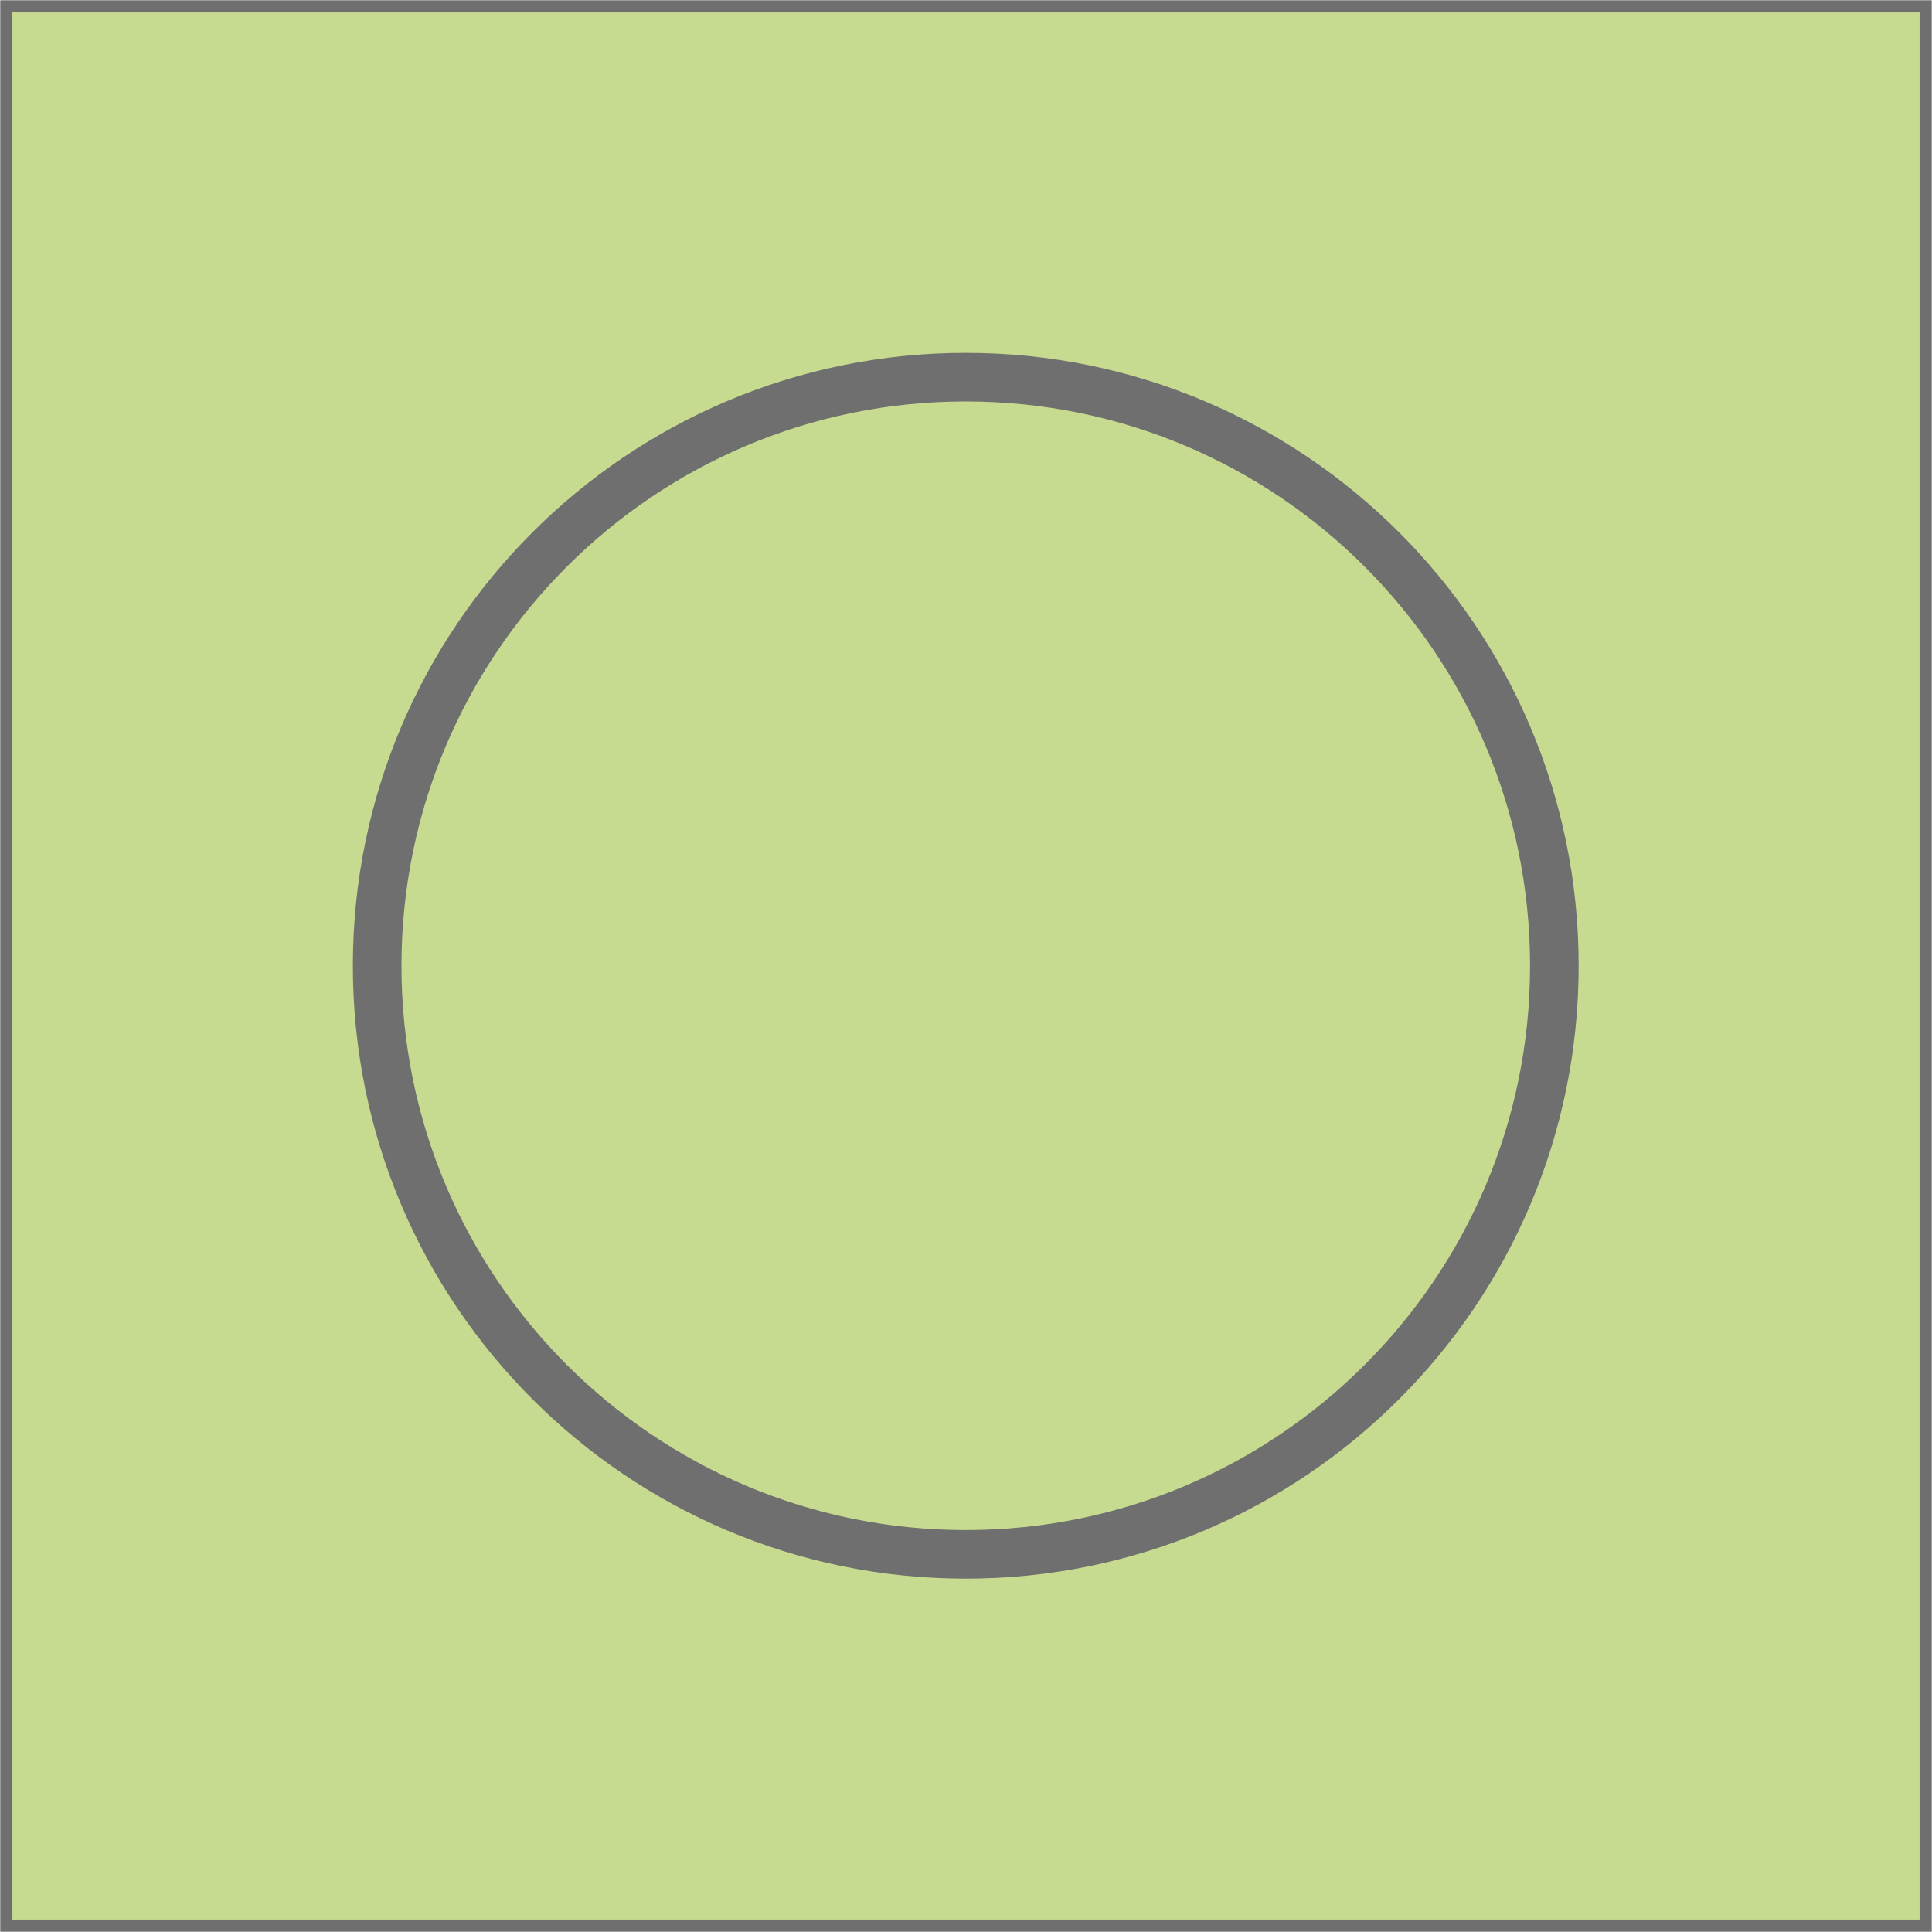
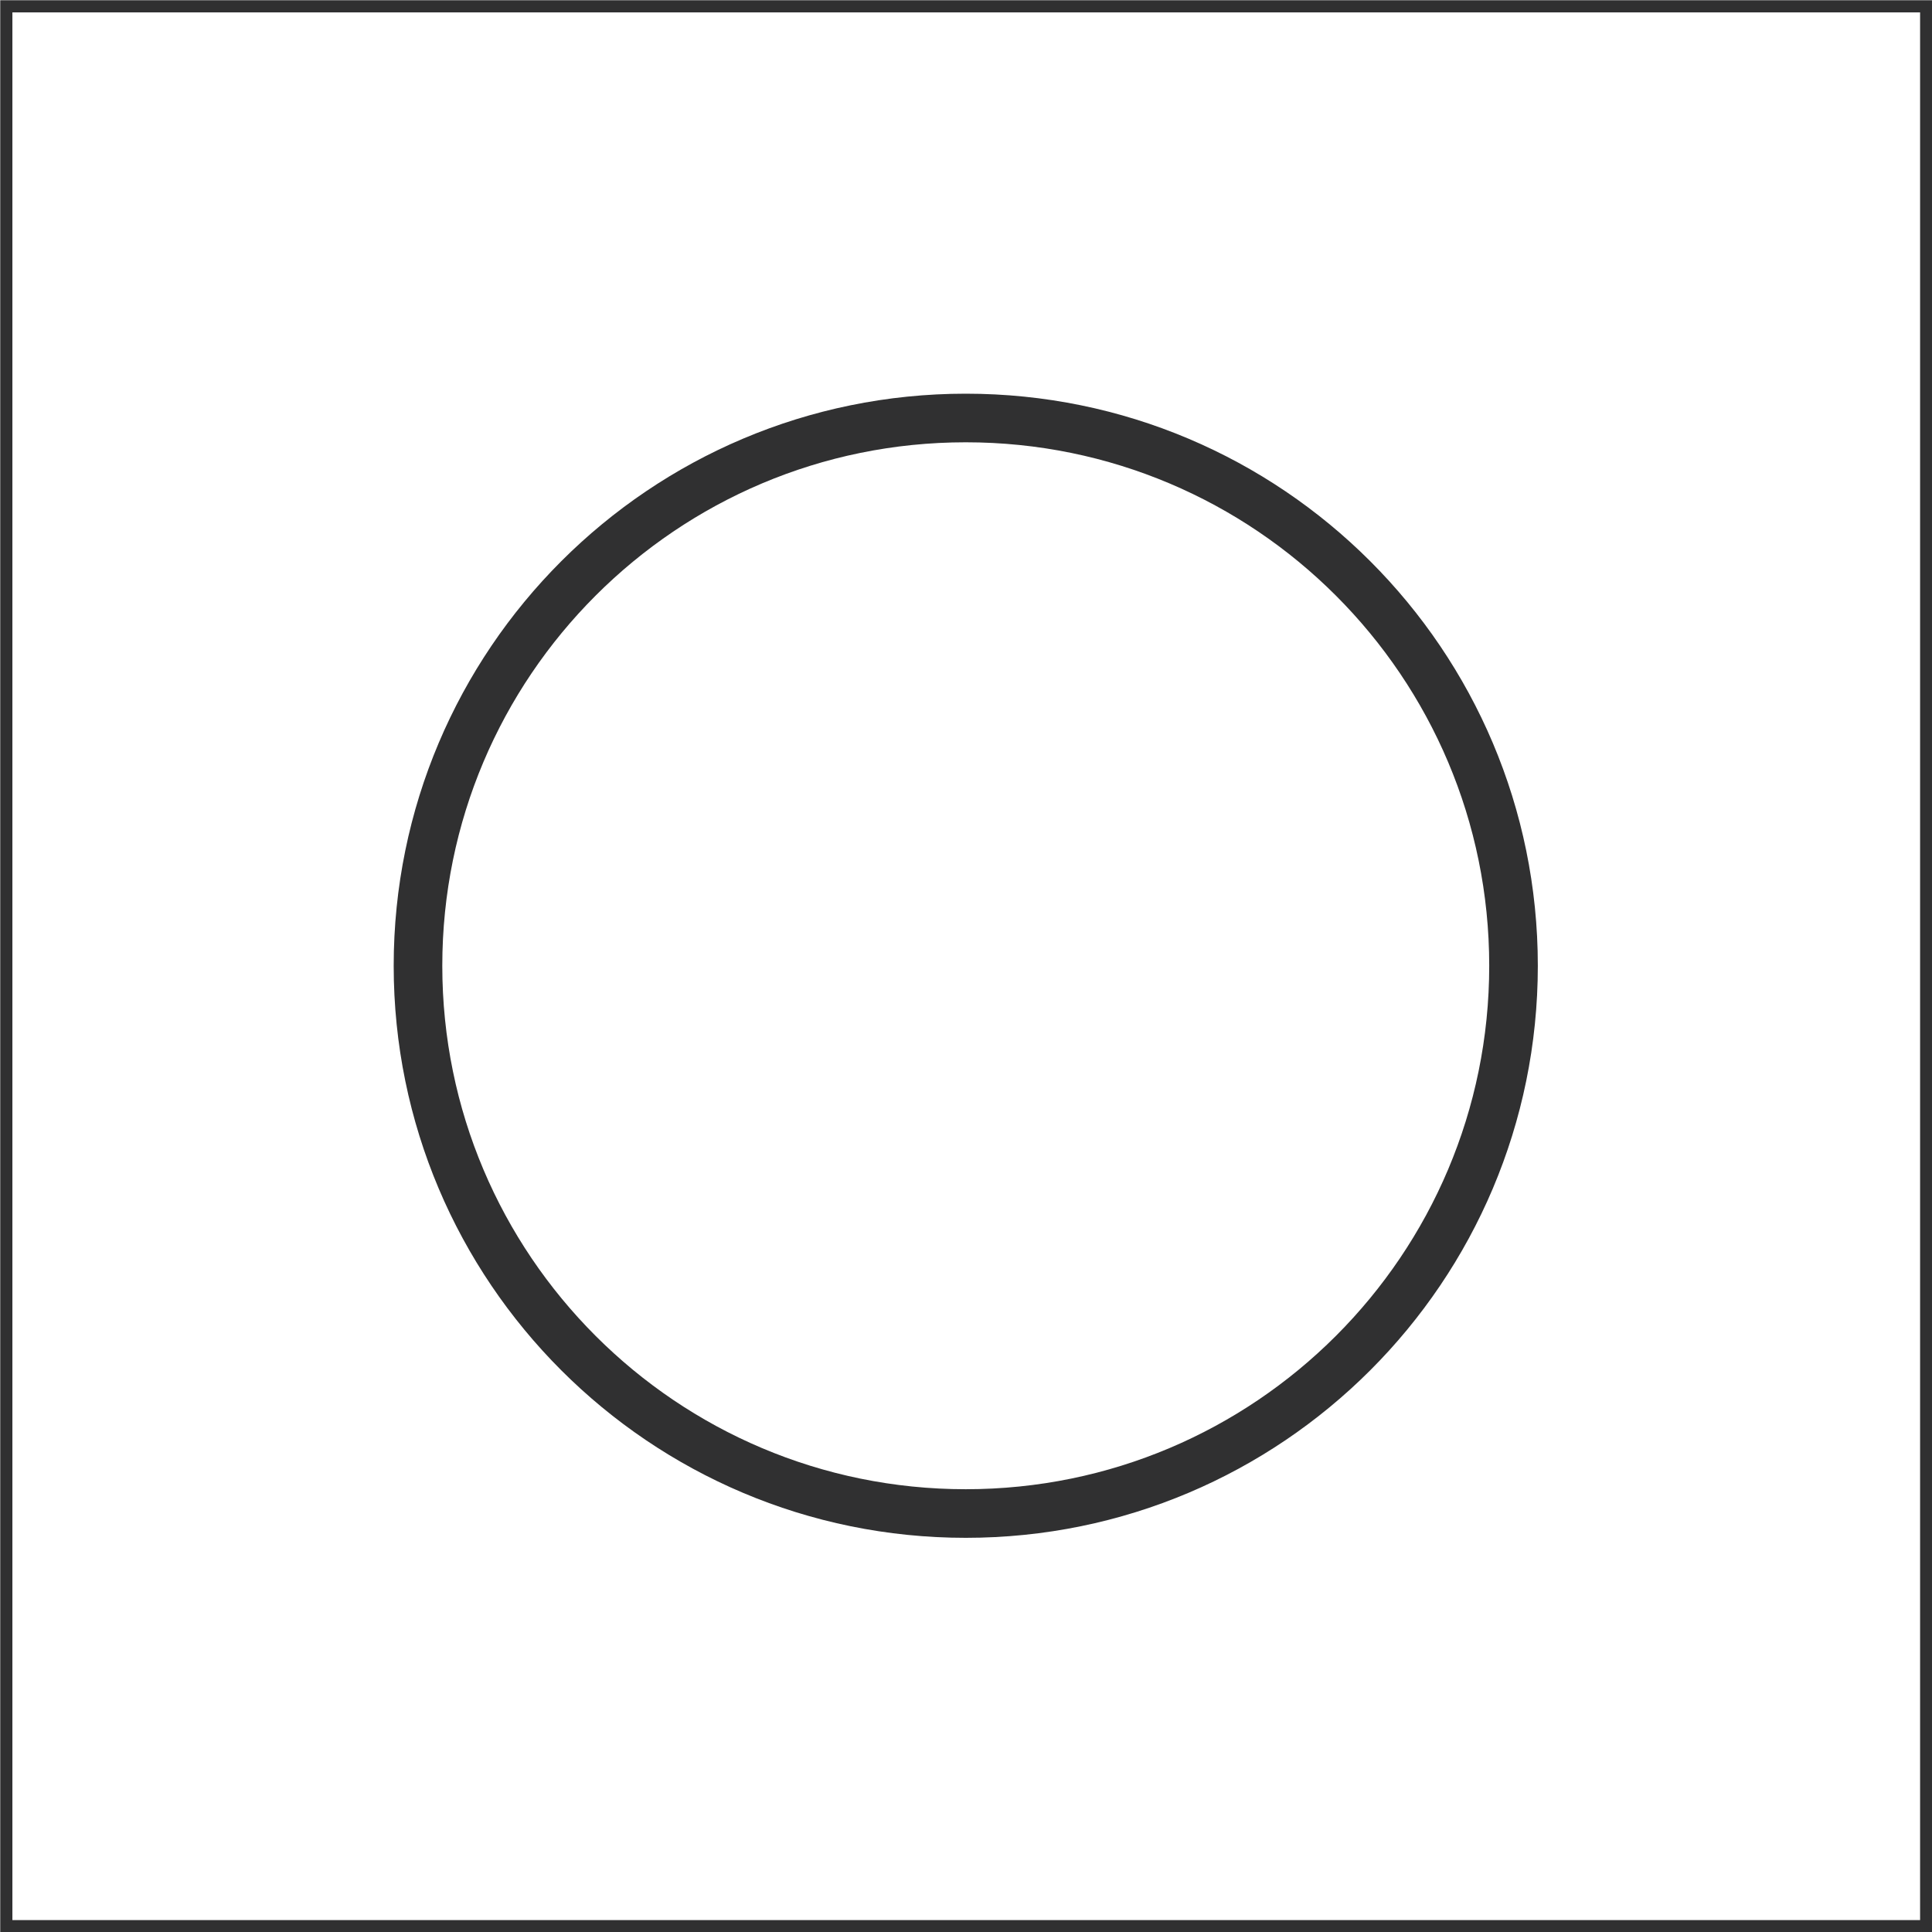
<svg xmlns="http://www.w3.org/2000/svg" viewBox="0 0 39.75 39.75">
  <defs>
-     <style>.cls-1,.cls-2{fill:#c7db90;stroke:#706f6f;stroke-miterlimit:10;}.cls-1{stroke-width:0.25px;}</style>
+     <style>.cls-1,.cls-2{fill:none;stroke:#303031;stroke-miterlimit:10;}.cls-1{stroke-width:0.25px;}</style>
  </defs>
  <g id="Layer_2" data-name="Layer 2">
    <g id="Layer_1-2" data-name="Layer 1">
-       <polyline class="cls-1" points="38.77 39.62 0.13 39.62 0.13 0.13 39.62 0.13 39.62 39.62 38.77 39.62" />
-       <circle class="cls-2" cx="19.87" cy="19.87" r="12.11" />
+       <rect class="cls-1" x="0.13" y="0.13" width="39.5" height="39.5" />
+       <circle class="cls-2" cx="19.87" cy="19.87" r="11.27" />
    </g>
  </g>
</svg>
